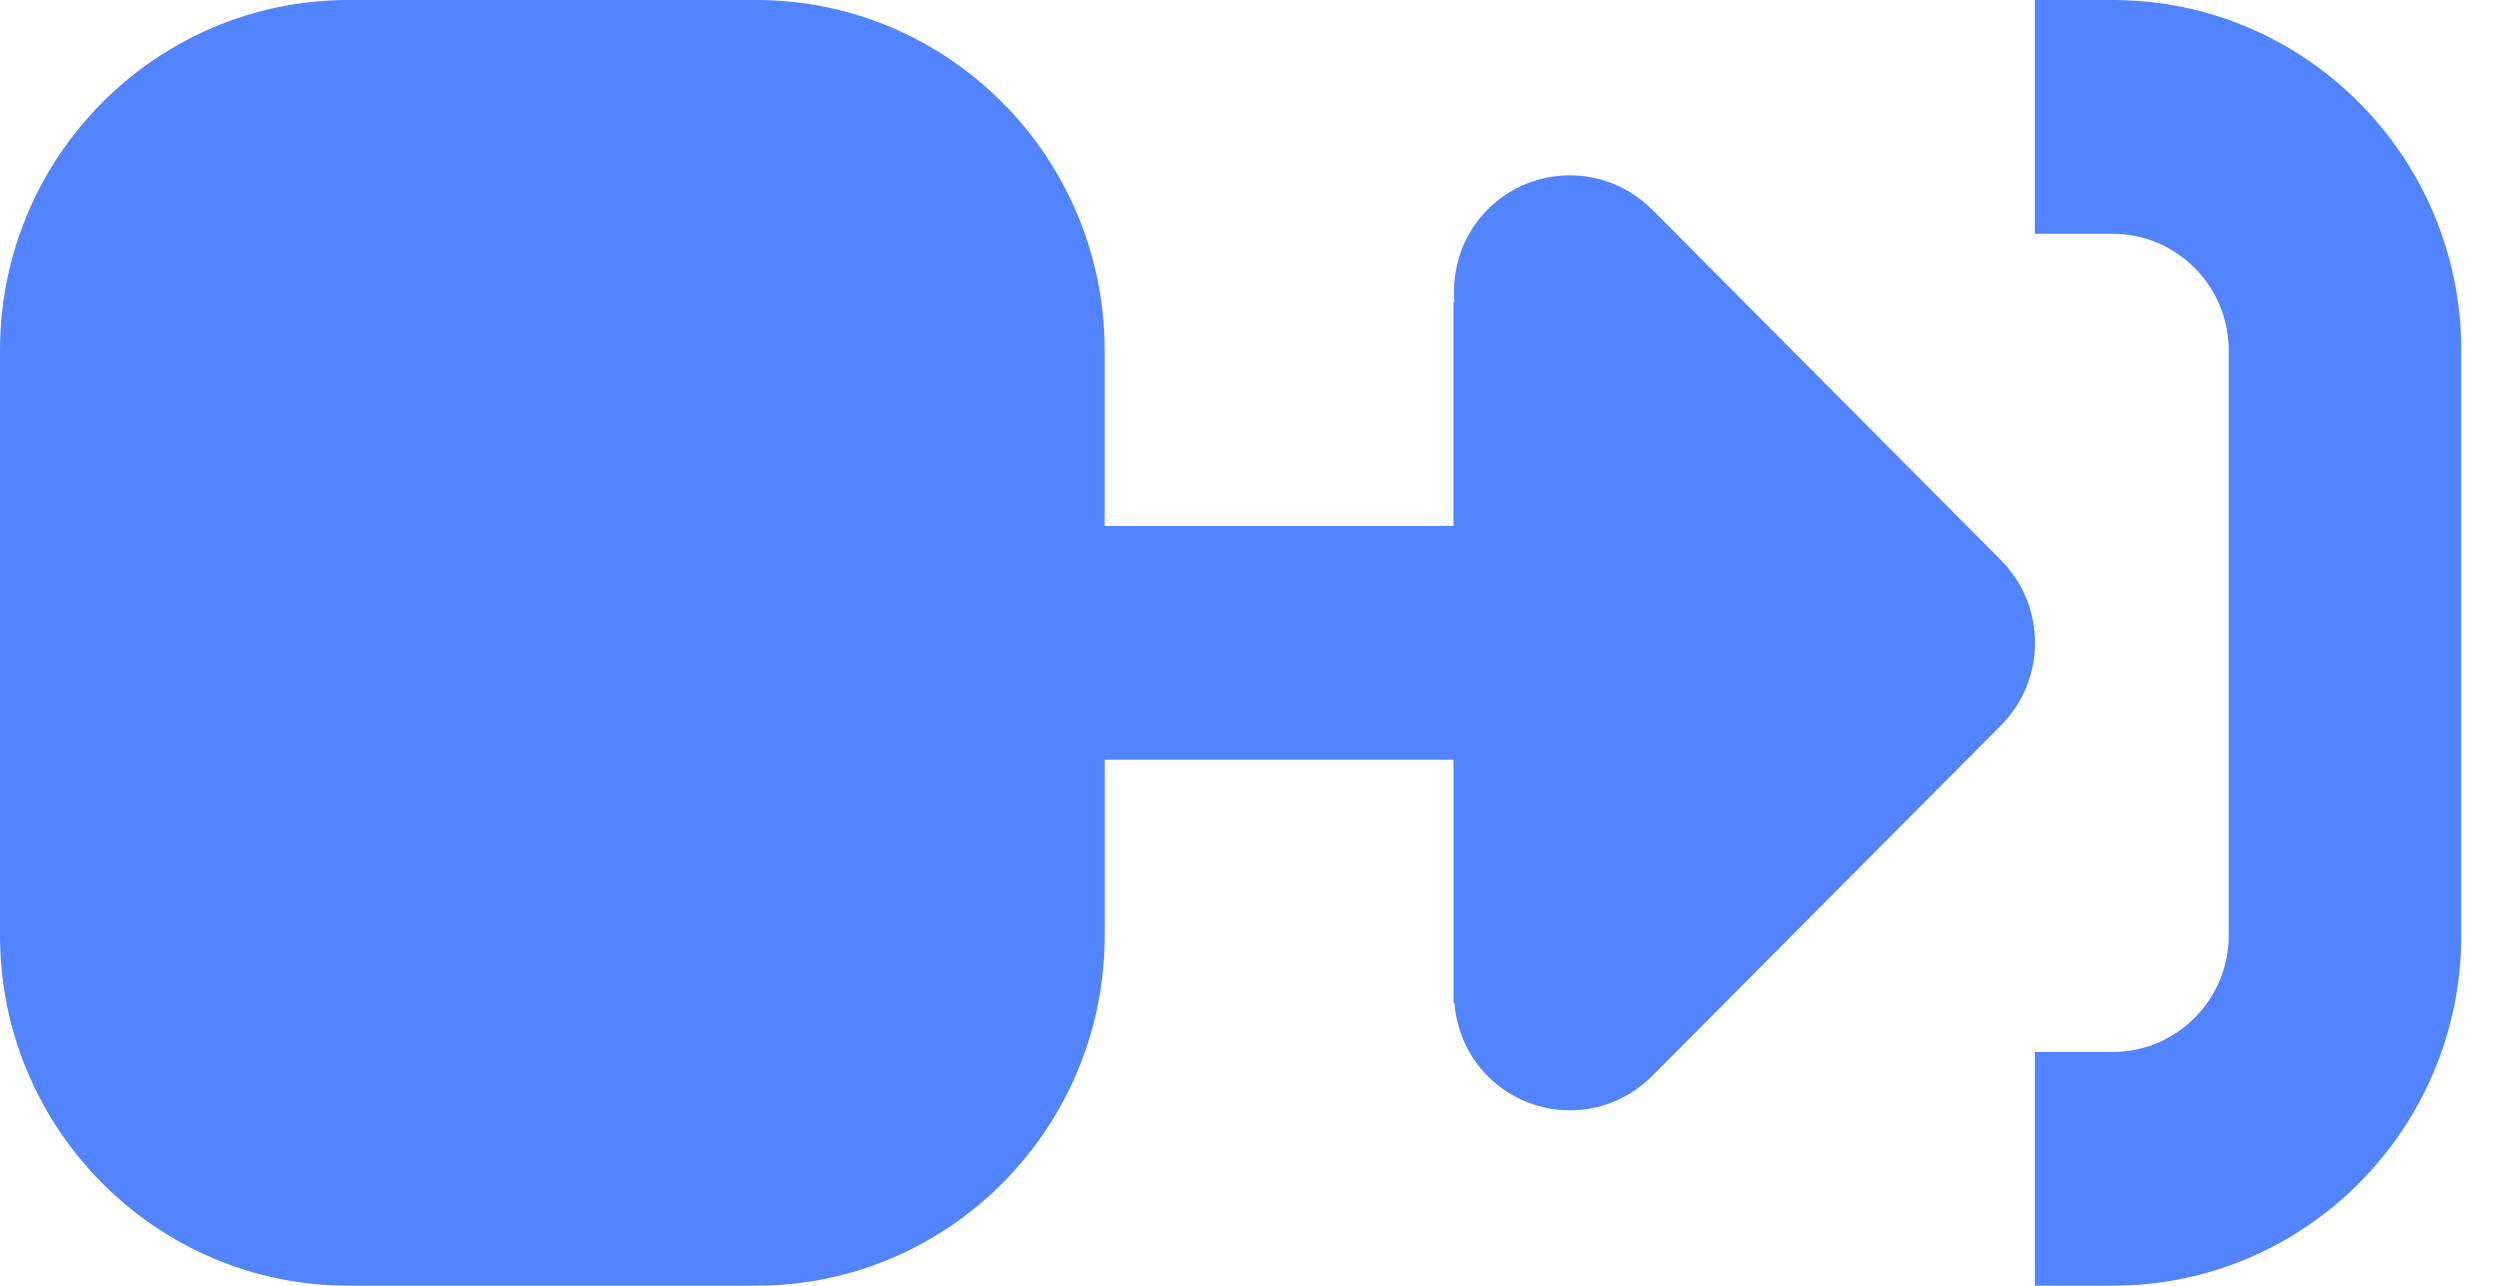
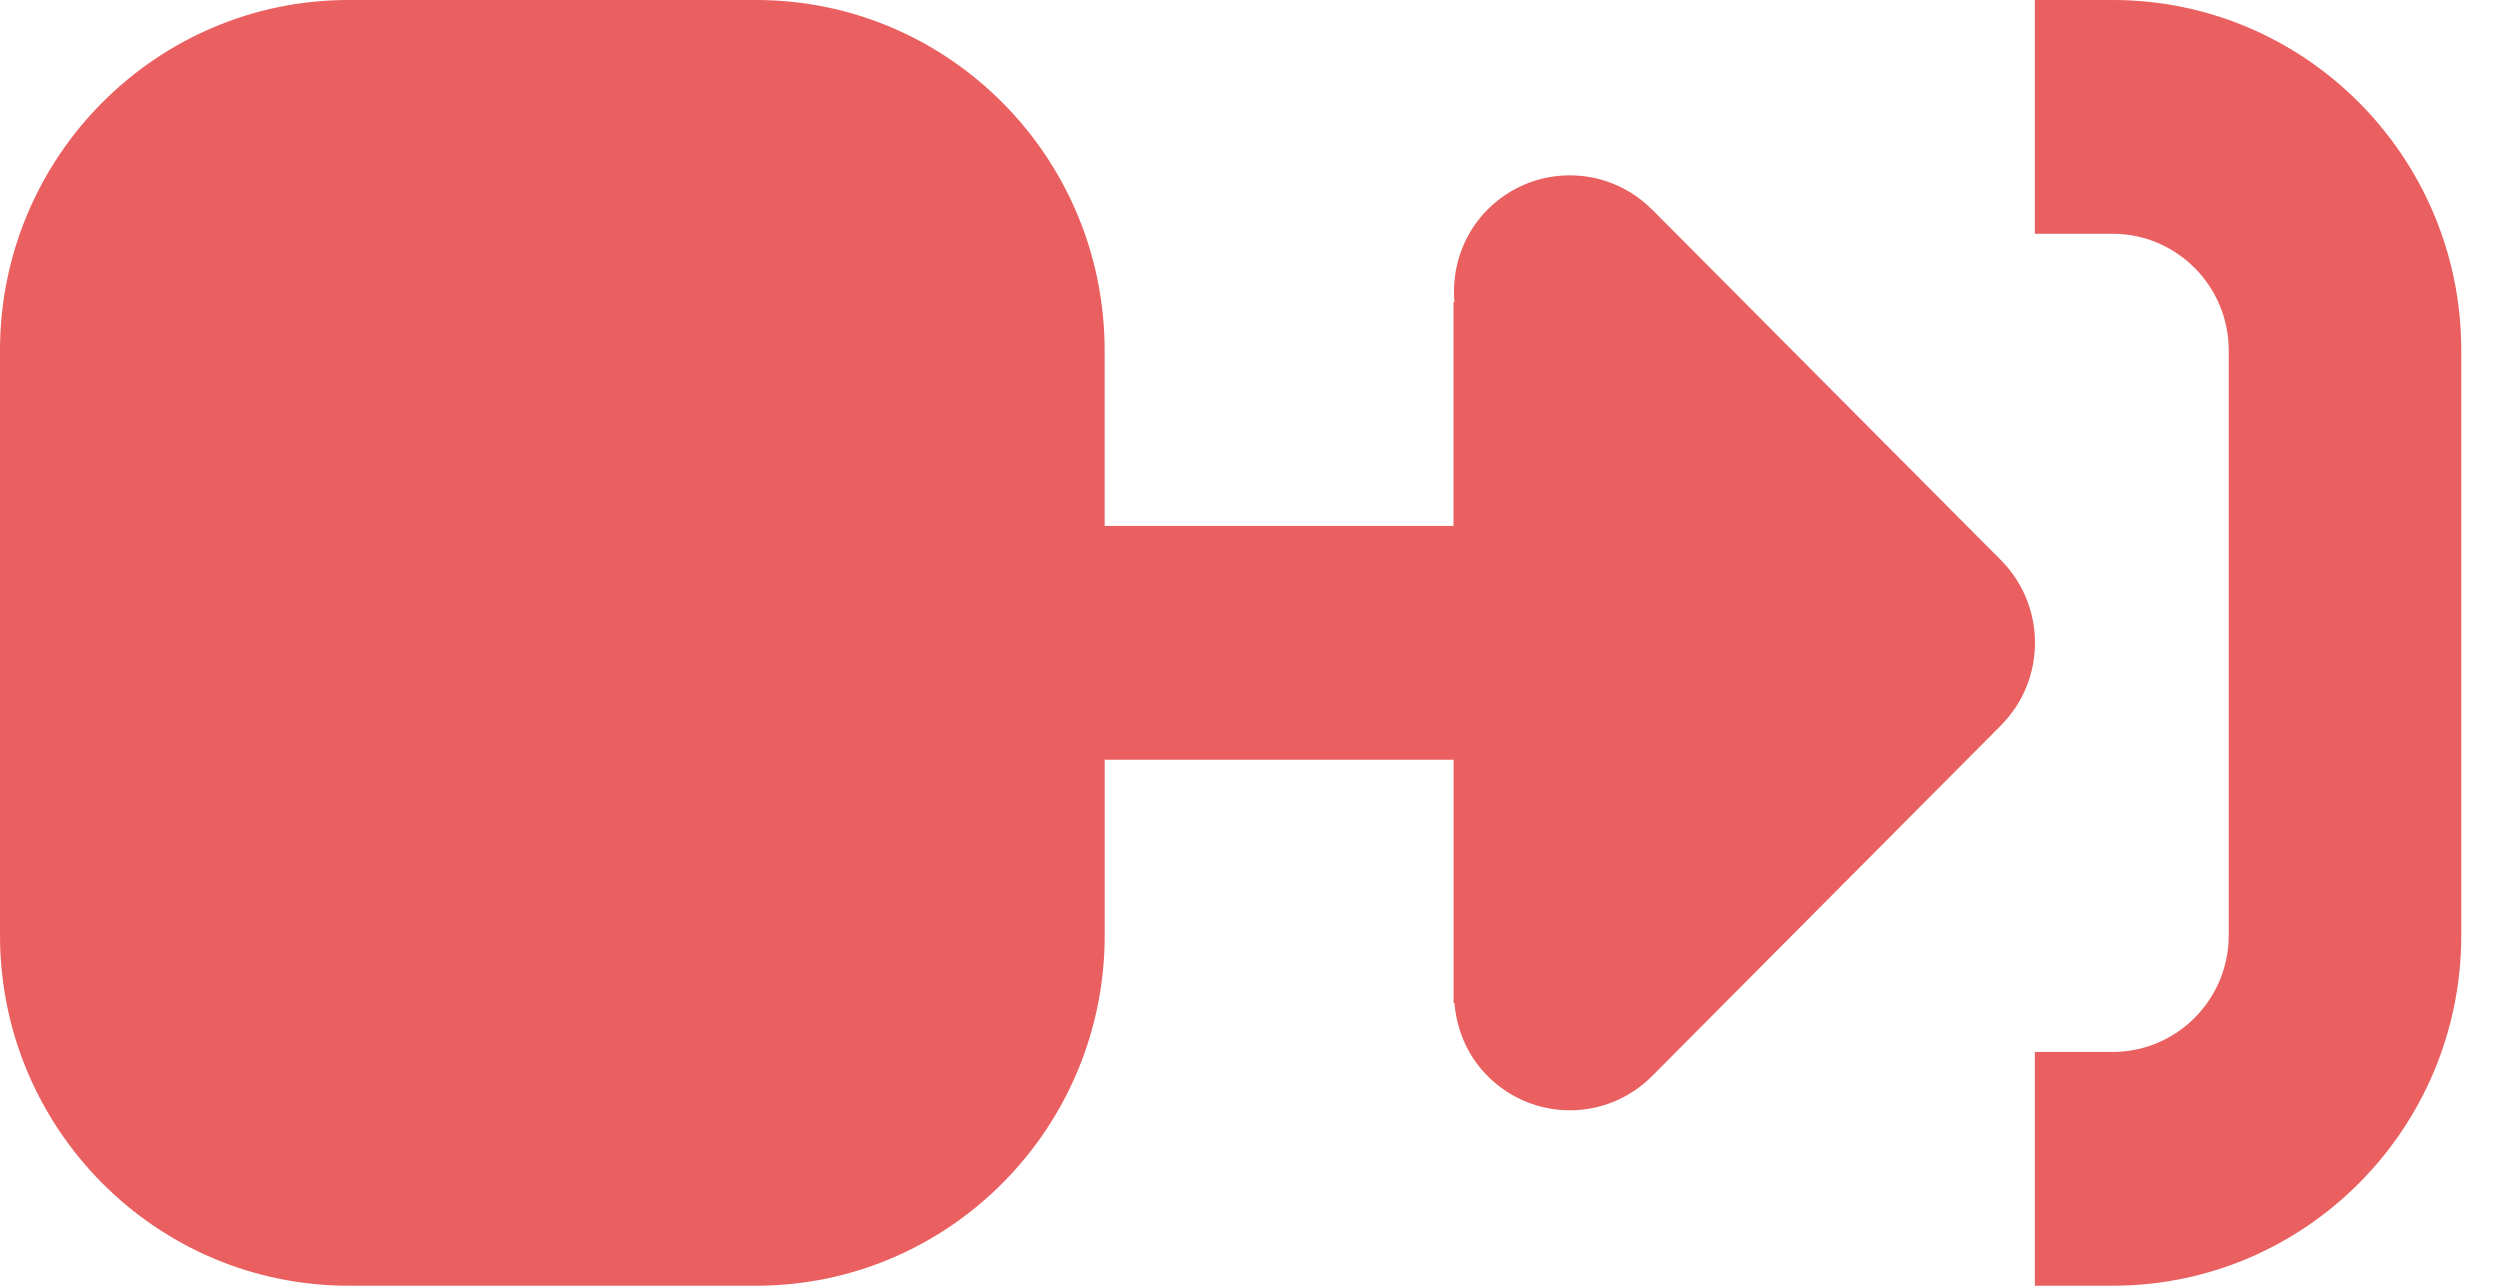
<svg xmlns="http://www.w3.org/2000/svg" width="35" height="18">
-   <g fill="#5284FF" fill-rule="evenodd">
+   <g fill="#ea6060" fill-rule="evenodd">
    <path d="M29.578 0H28.488v3.273h1.09c.895 0 1.624.732 1.624 1.632v8.19c0 .901-.729 1.632-1.624 1.632H28.488V18h1.09c2.693 0 4.88-2.197 4.88-4.905v-8.19C34.458 2.198 32.272 0 29.578 0" />
    <path d="M23.128 2.934c-.636-.639-1.666-.639-2.302 0-.354.356-.504.834-.464 1.298l-.013-.005v3.136h-4.884V4.905c0-2.707-2.186-4.905-4.88-4.905H4.88c-2.693 0-4.88 2.197-4.88 4.905v8.19c0 2.707 2.185 4.905 4.88 4.905h5.706c2.693 0 4.88-2.197 4.88-4.905v-2.459h4.884v3.409l.012-.006c.03.374.18.741.465 1.026.636.639 1.666.639 2.302 0l4.884-4.909c.636-.639.636-1.675 0-2.314l-4.884-4.909z" />
  </g>
</svg>
